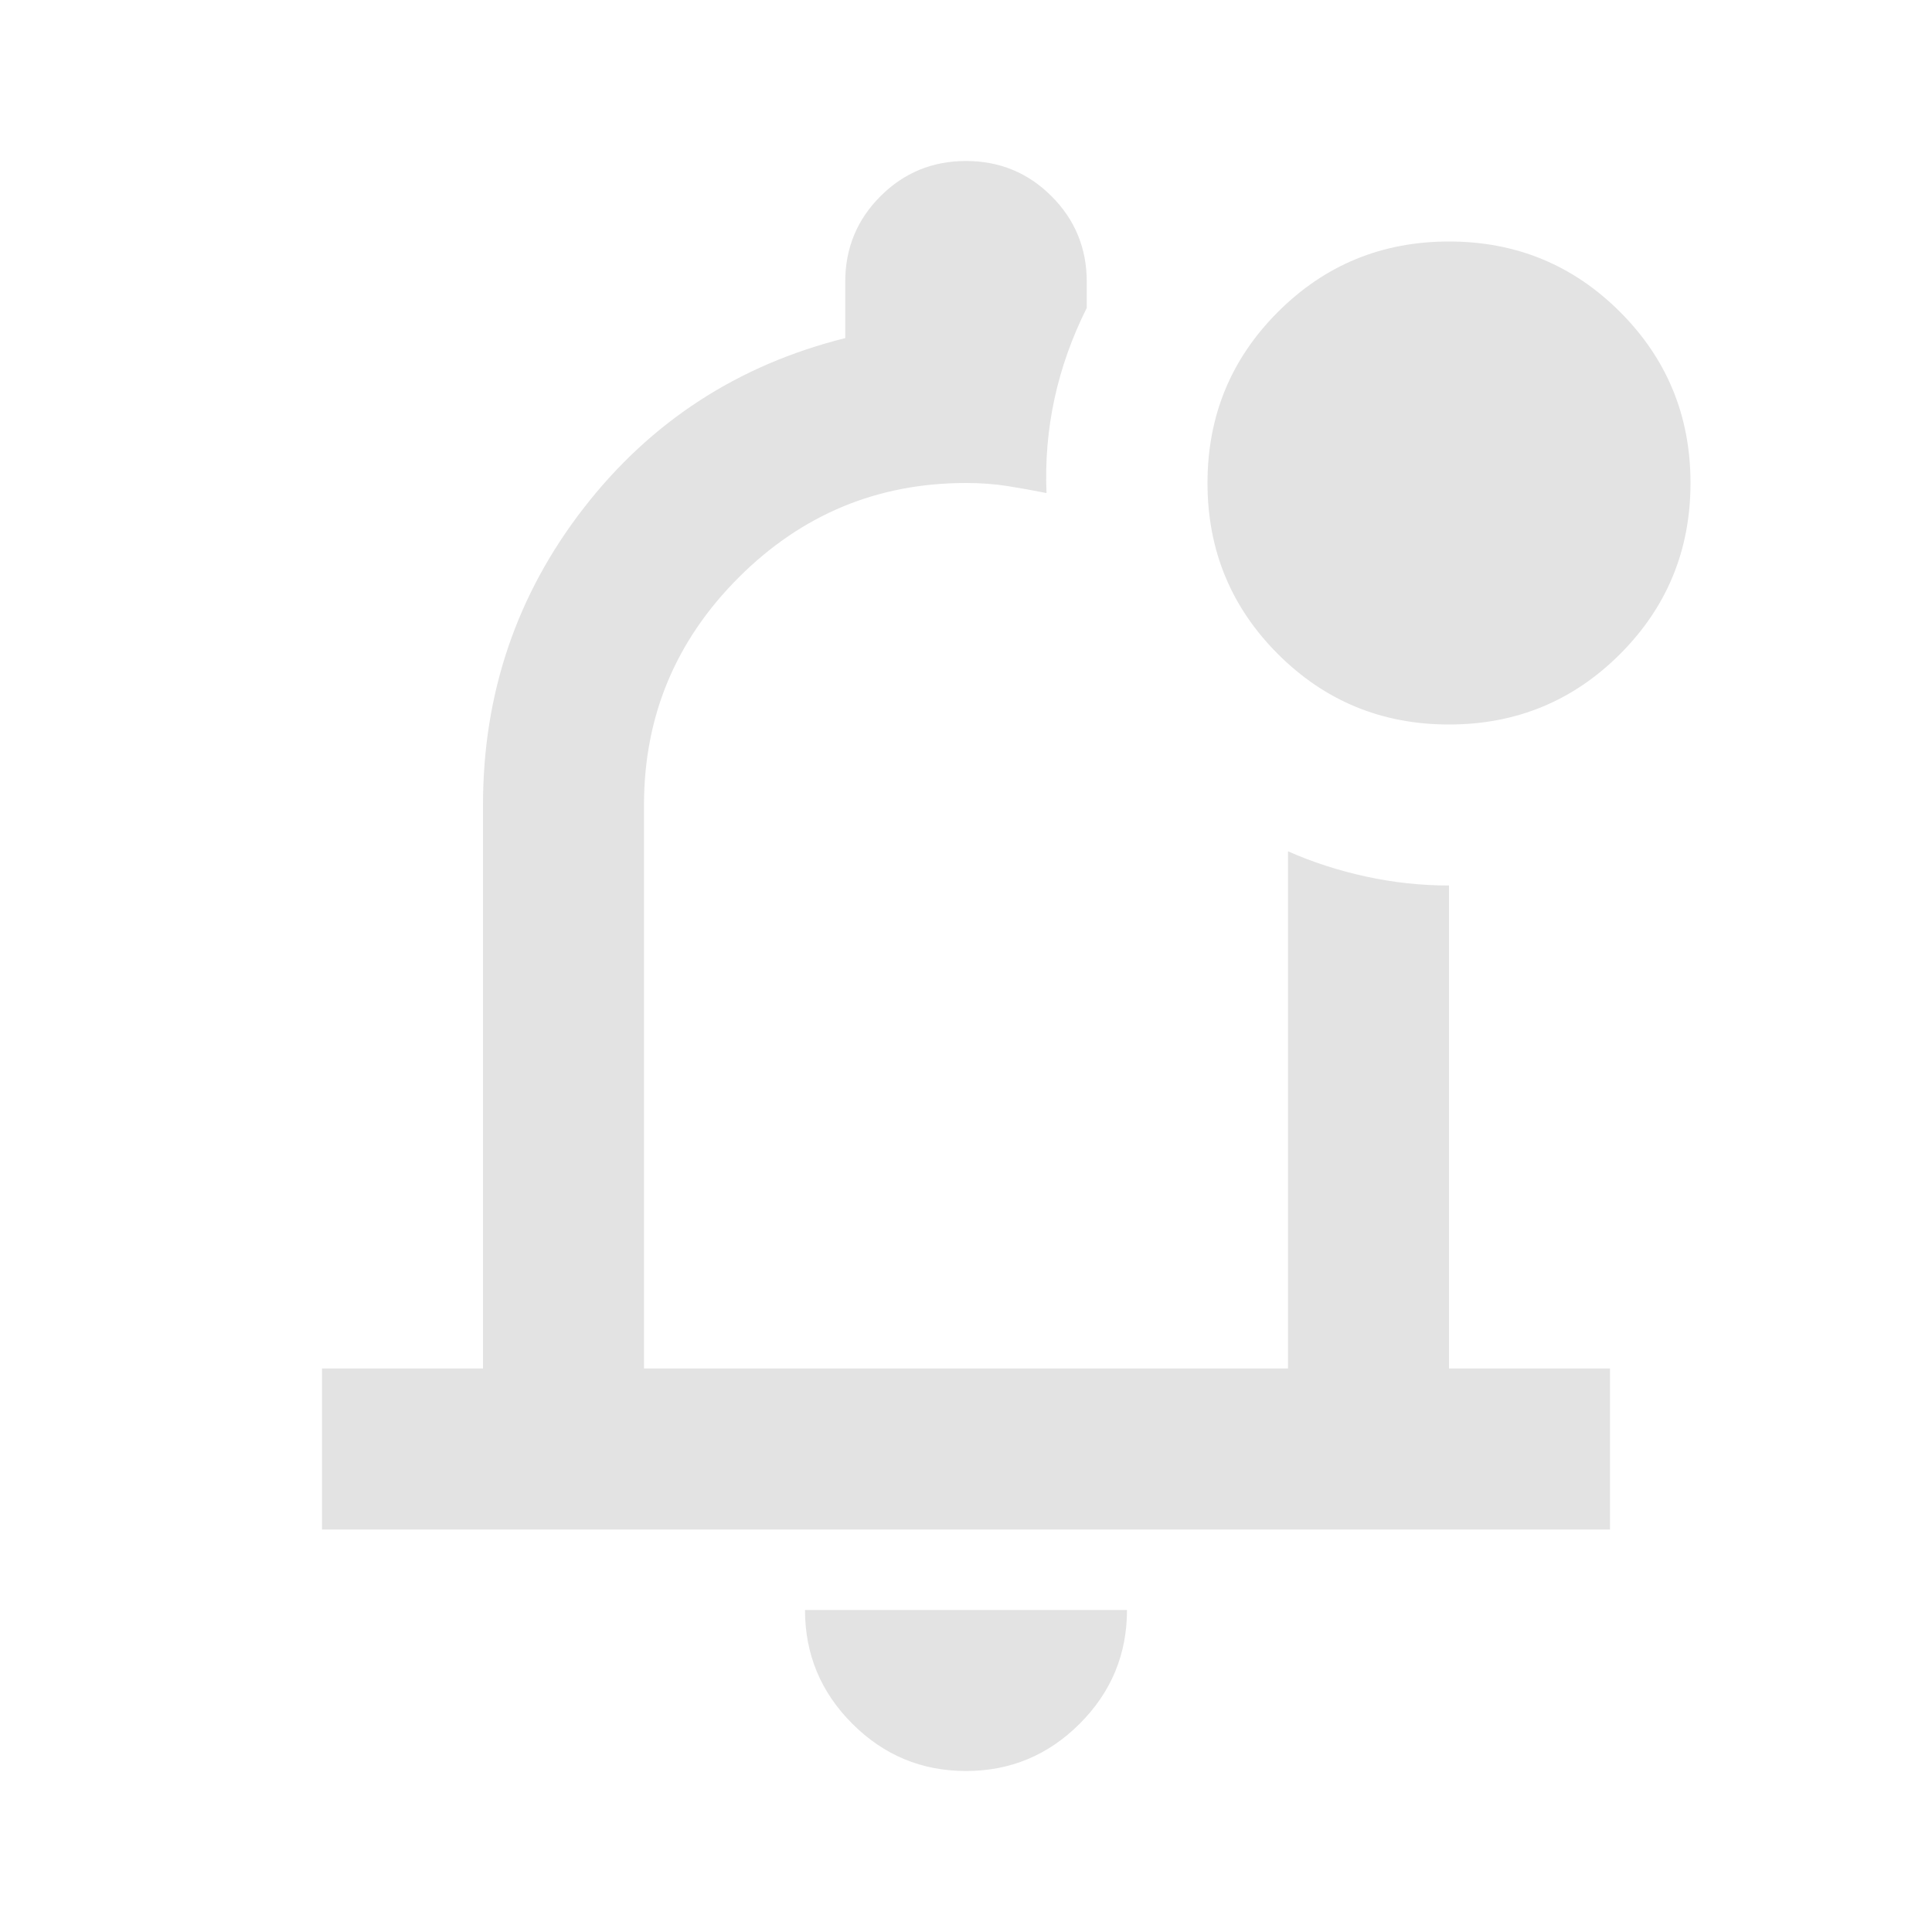
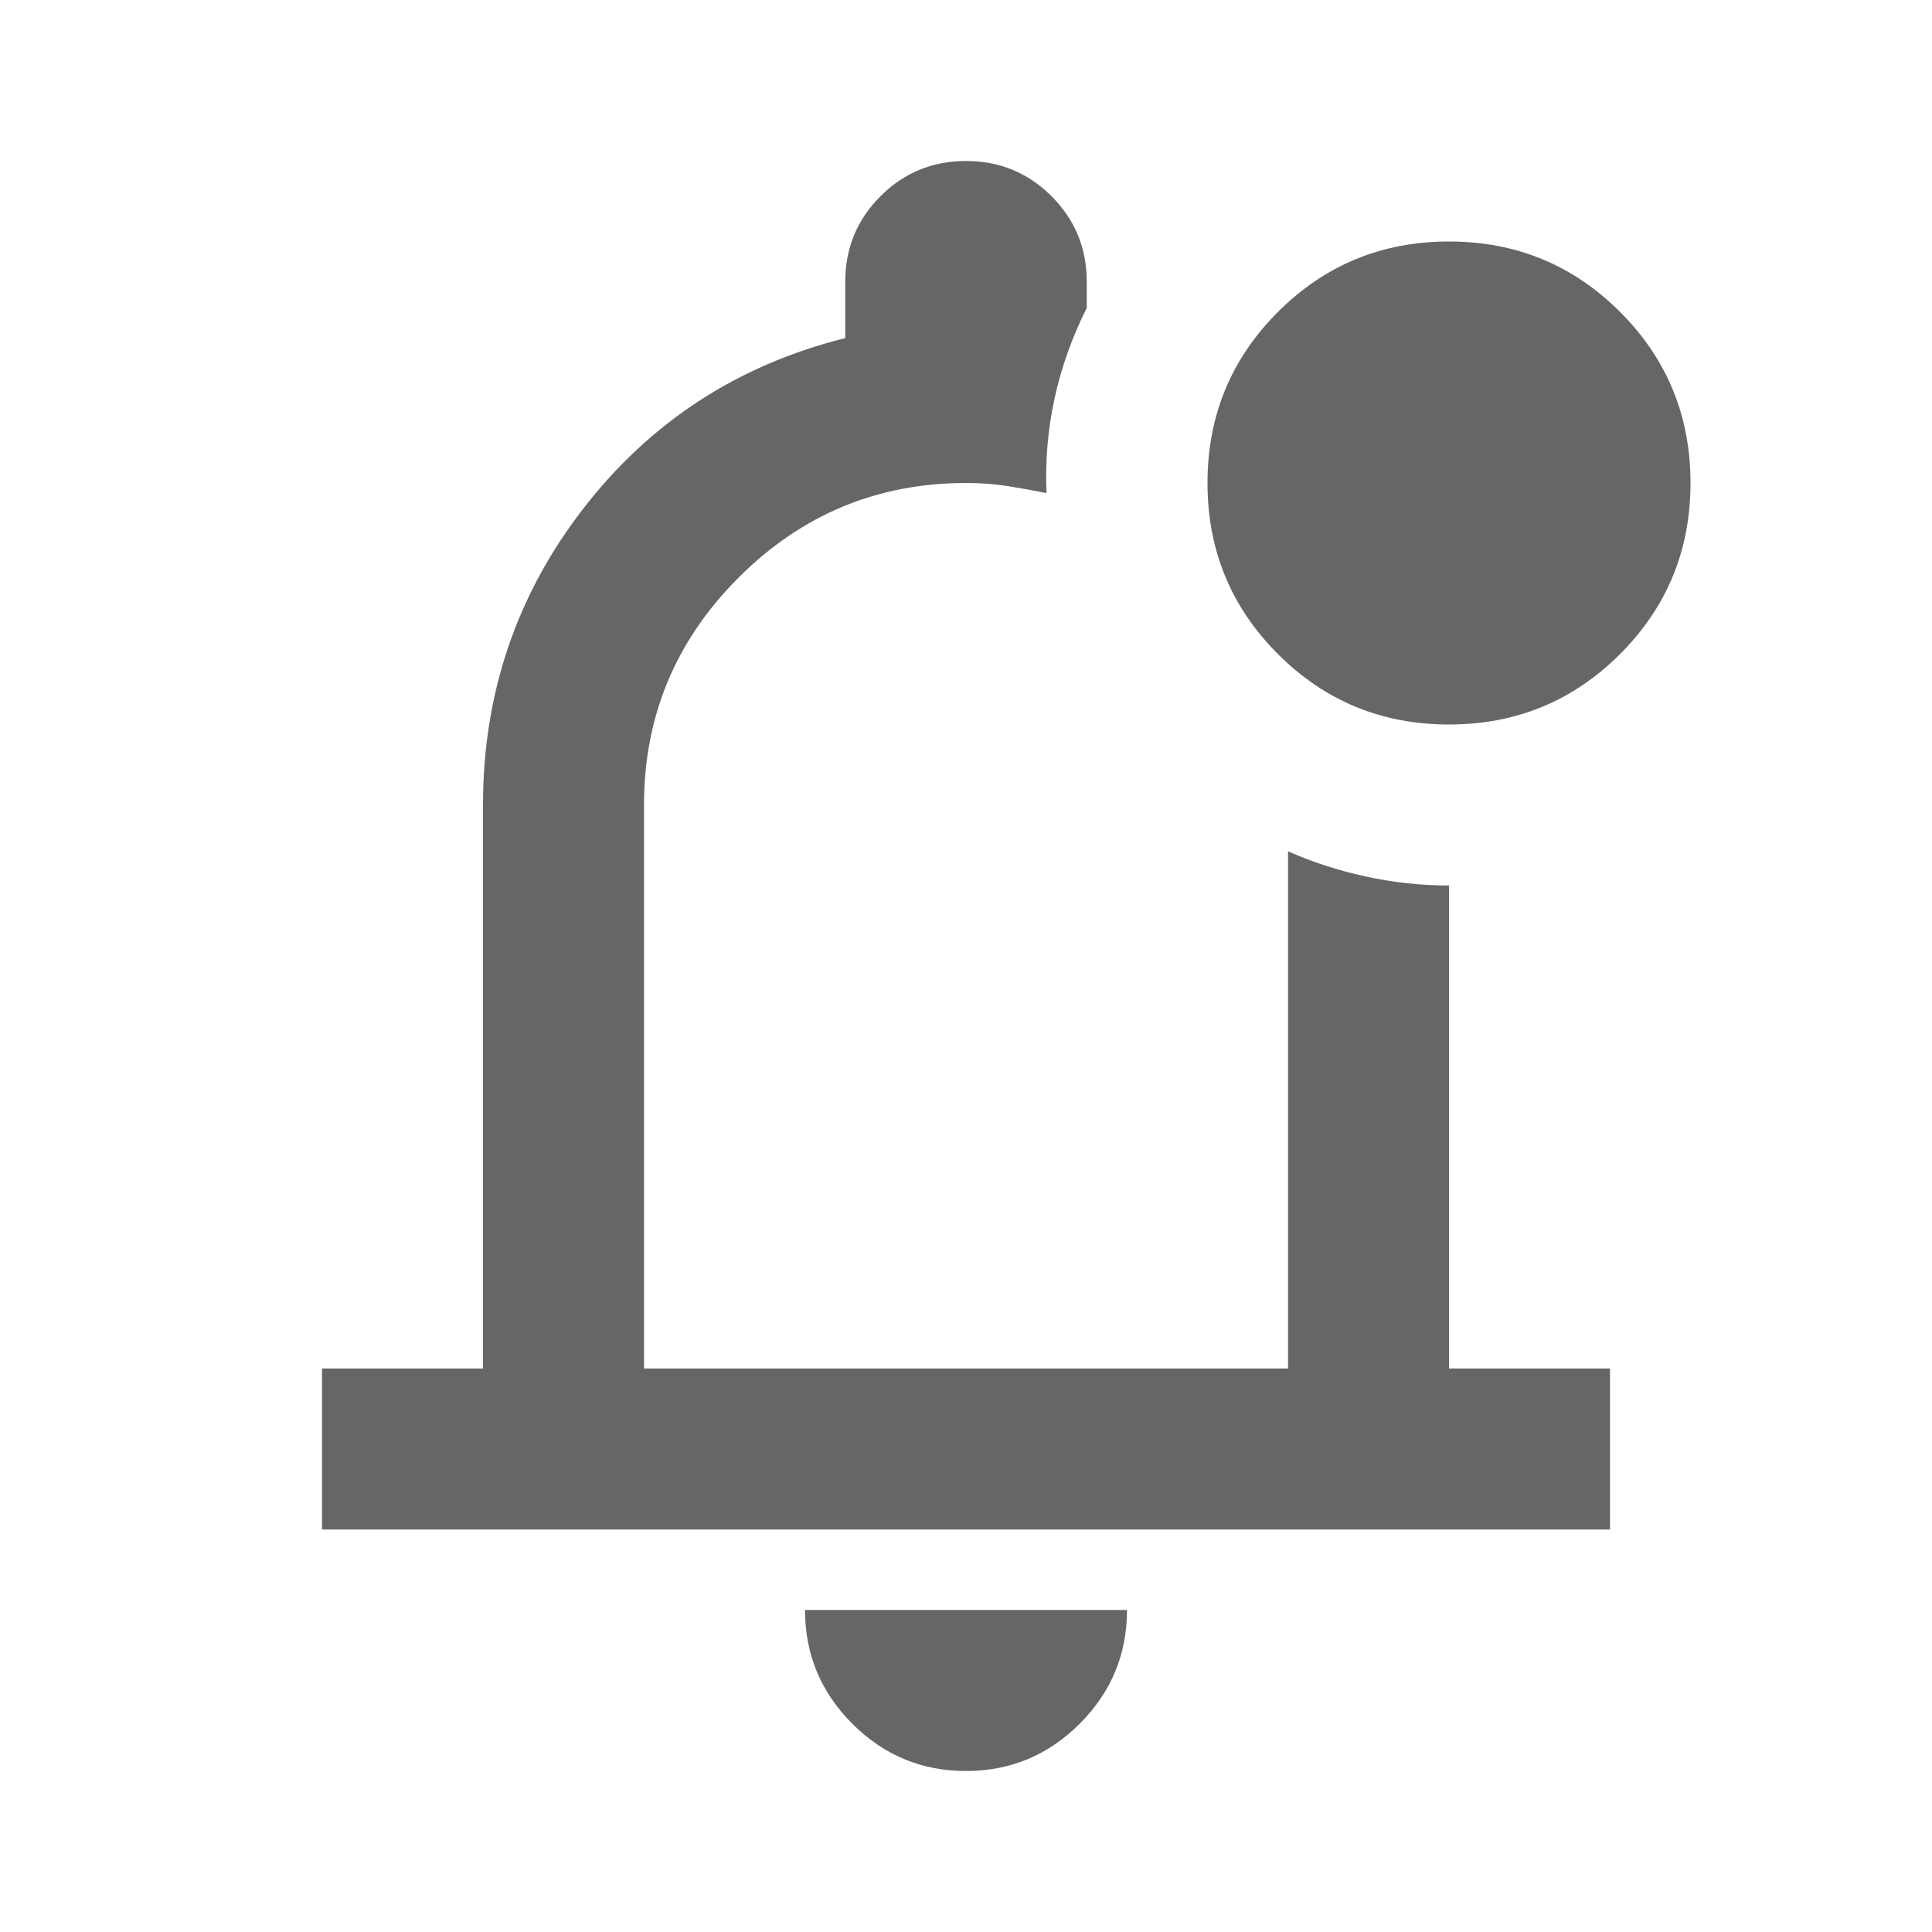
- <svg xmlns="http://www.w3.org/2000/svg" height="24px" viewBox="0 -960 960 960" width="24px" fill="#e3e3e3">
+ <svg xmlns="http://www.w3.org/2000/svg" height="24px" viewBox="0 -960 960 960" width="24px" fill="#666666">
  <path d="M480-80q-33 0-56.5-23.5T400-160h160q0 33-23.5 56.5T480-80Zm0-420ZM160-200v-80h80v-280q0-83 50-147.5T420-792v-28q0-25 17.5-42.5T480-880q25 0 42.5 17.5T540-820v13q-11 22-16 45t-4 47q-10-2-19.5-3.5T480-720q-66 0-113 47t-47 113v280h320v-257q18 8 38.5 12.5T720-520v240h80v80H160Zm560-400q-50 0-85-35t-35-85q0-50 35-85t85-35q50 0 85 35t35 85q0 50-35 85t-85 35Z" />
</svg>
